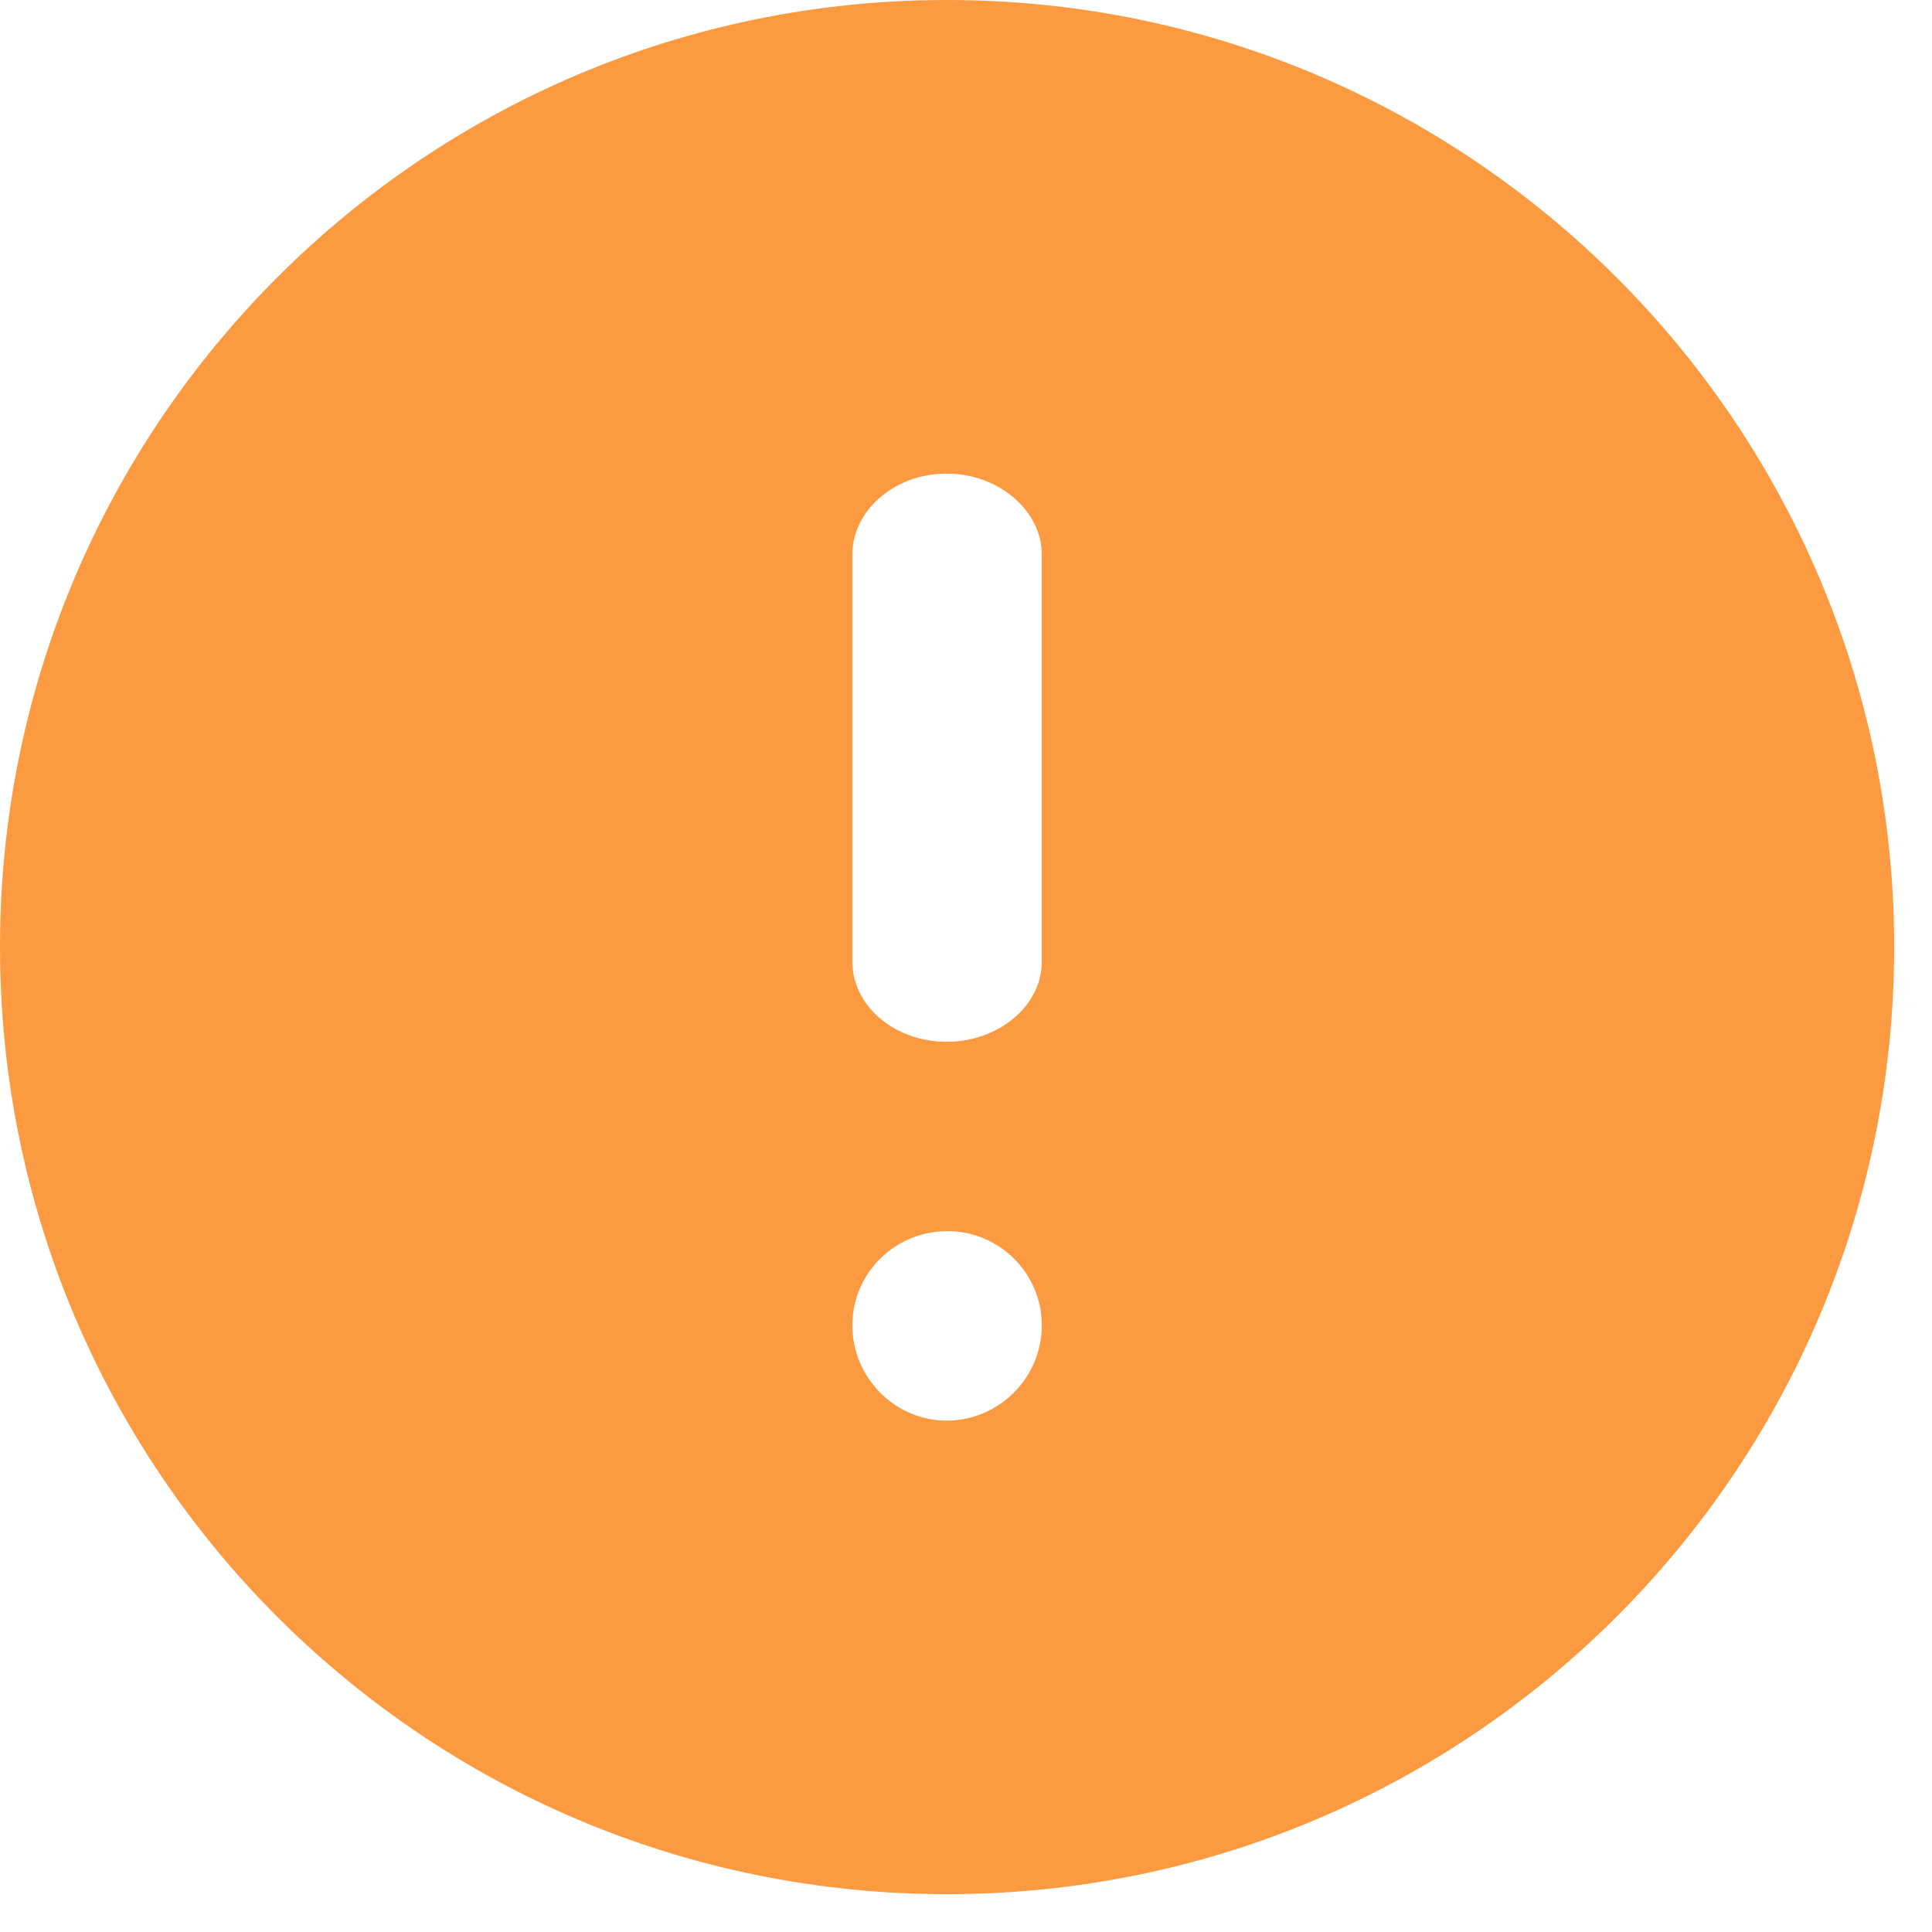
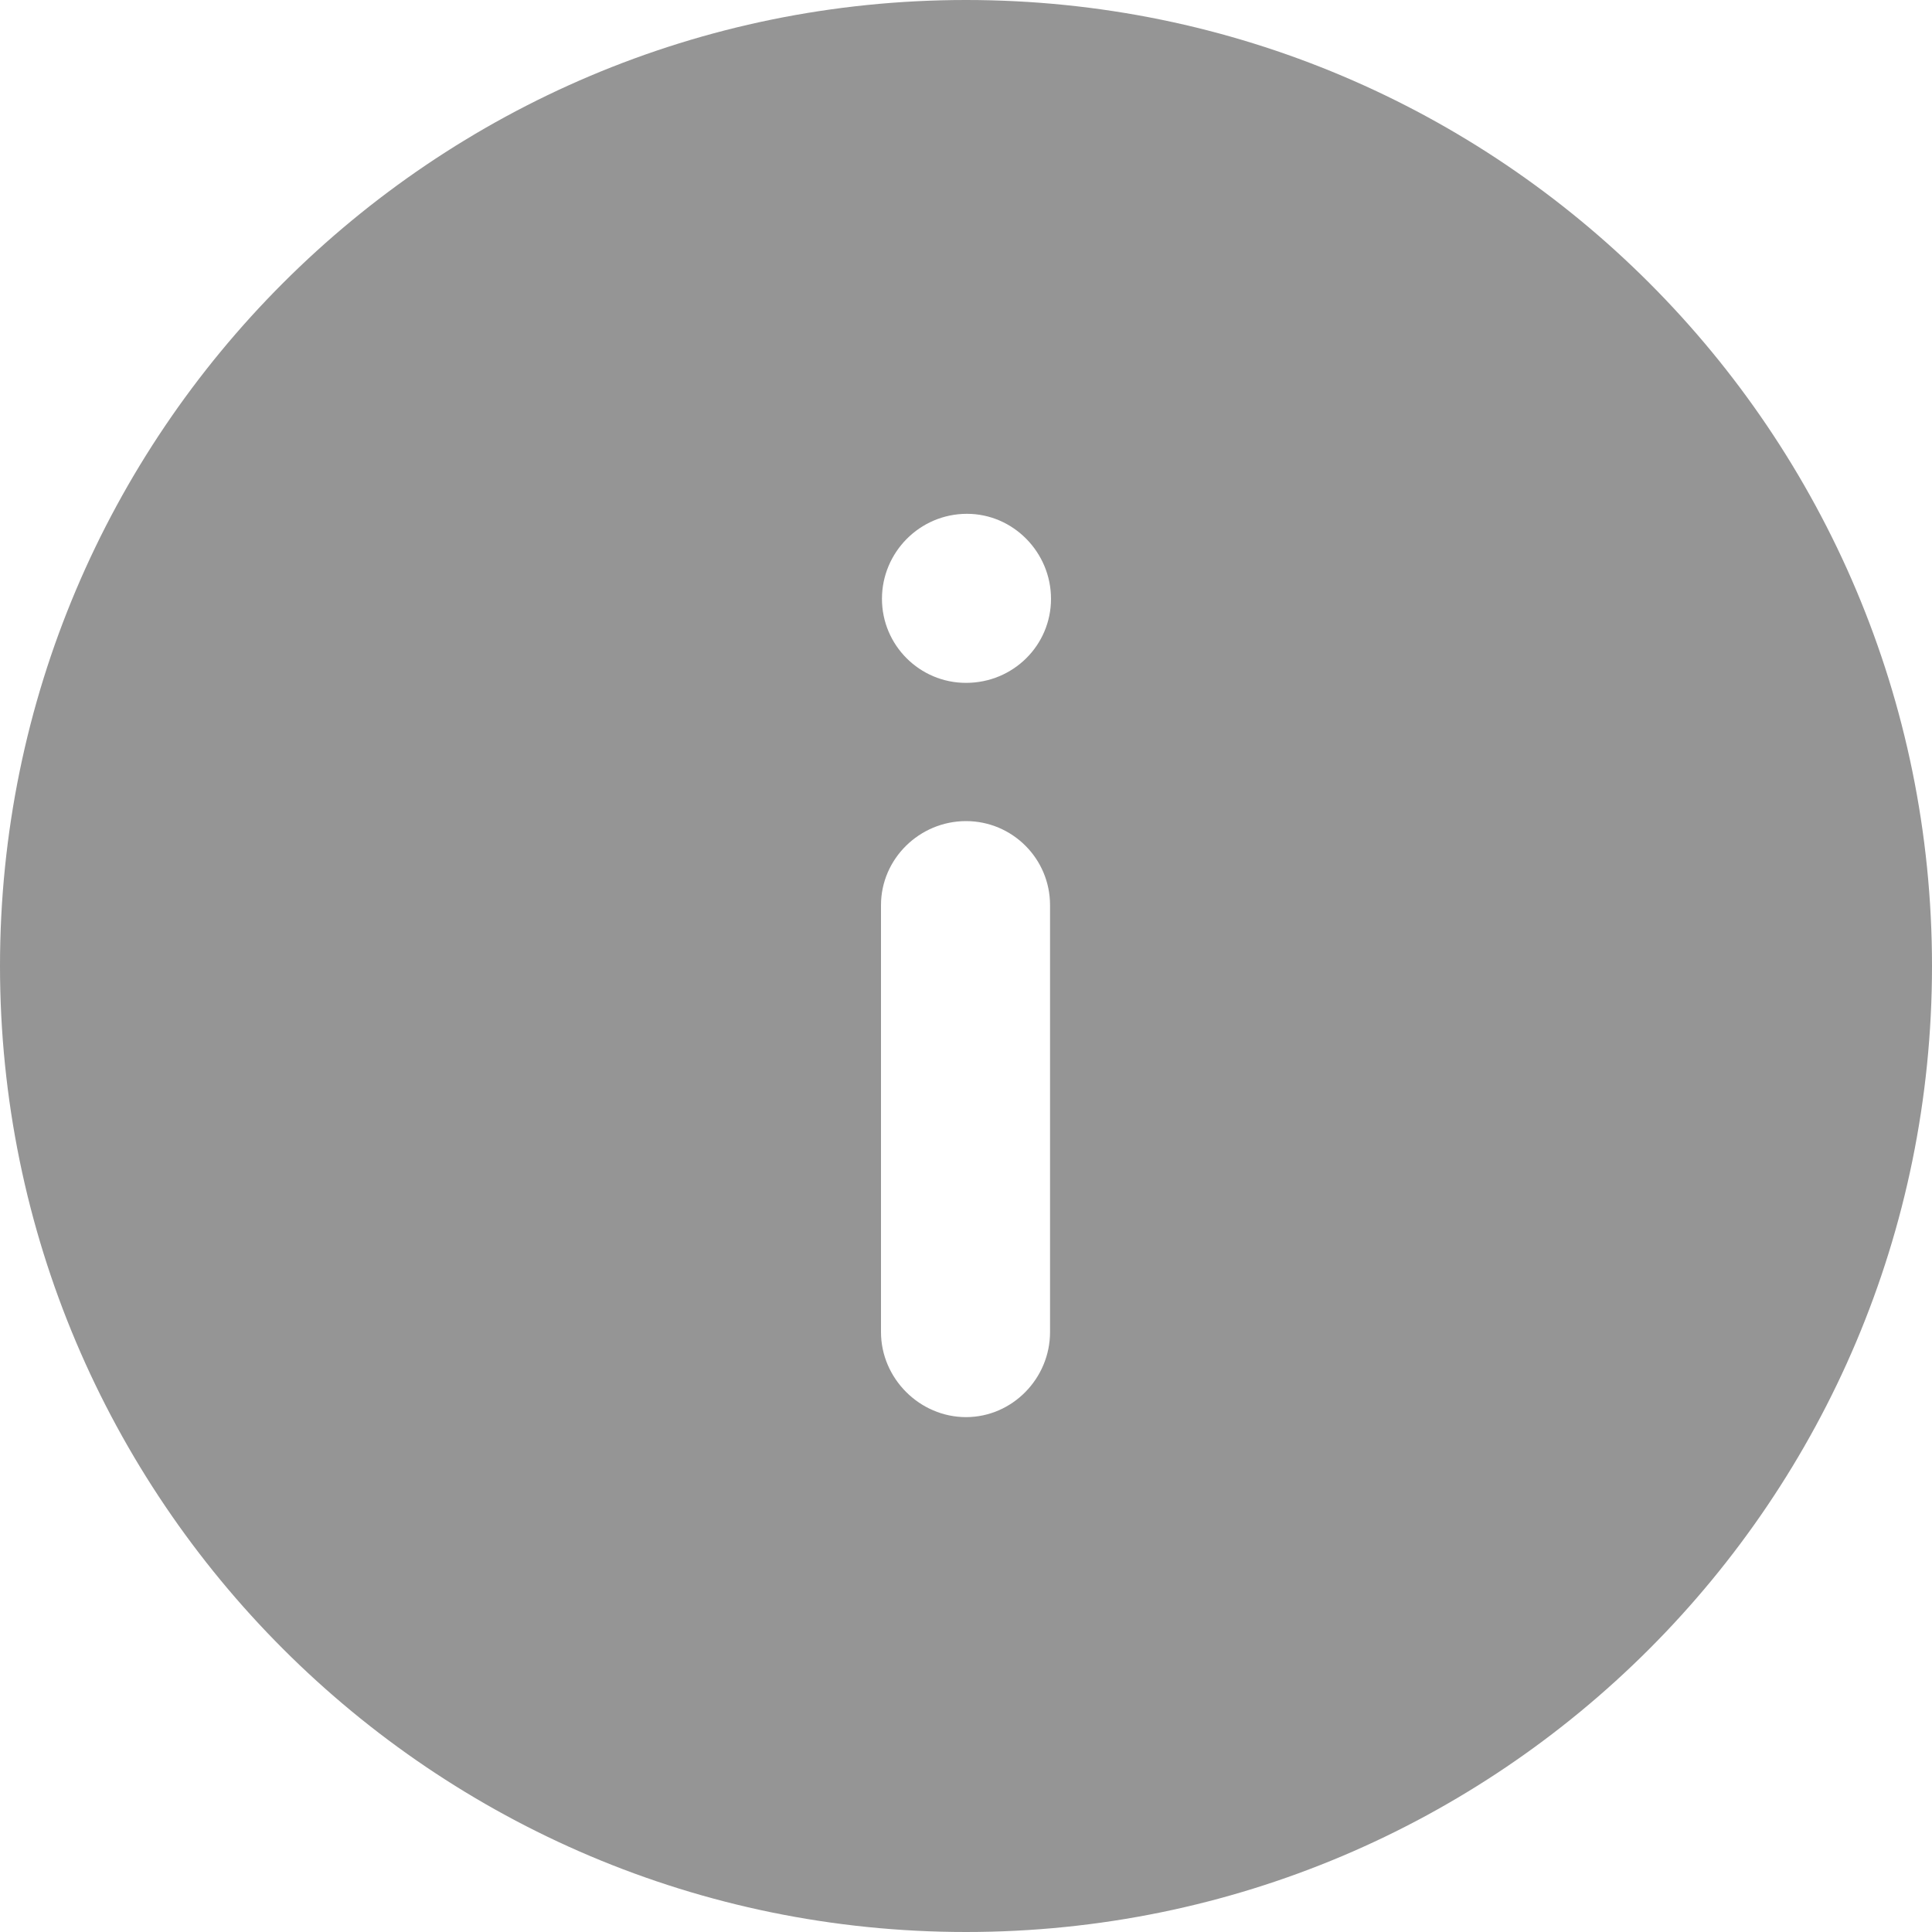
- <svg xmlns="http://www.w3.org/2000/svg" width="17" height="17" viewBox="0 0 17 17" fill="none">
-   <path fill-rule="evenodd" clip-rule="evenodd" d="M16.667 8.333C16.667 3.734 12.933 -3.26378e-07 8.333 -7.28523e-07C3.725 -1.1314e-06 7.30294e-06 3.734 6.90087e-06 8.333C6.49865e-06 12.934 3.725 16.667 8.333 16.667C12.933 16.667 16.667 12.934 16.667 8.333ZM9.167 4.88C9.167 4.492 8.786 4.167 8.329 4.167C7.871 4.167 7.5 4.492 7.5 4.88L7.5 8.462C7.5 8.851 7.871 9.167 8.329 9.167C8.786 9.167 9.167 8.851 9.167 8.462L9.167 4.88ZM8.329 12.5C8.795 12.5 9.167 12.119 9.167 11.662C9.167 11.205 8.795 10.833 8.338 10.833C7.871 10.833 7.5 11.205 7.5 11.662C7.5 12.119 7.871 12.5 8.329 12.5Z" fill="#FB9A40" />
+ <svg xmlns="http://www.w3.org/2000/svg" width="20" height="20" viewBox="0 0 20 20" fill="none">
+   <path fill-rule="evenodd" clip-rule="evenodd" d="M0 10C0 15.519 4.48 20 10 20C15.53 20 20 15.519 20 10C20 4.479 15.53 0 10 0C4.48 0 0 4.479 0 10ZM9.12 13.79C9.12 14.269 9.52 14.67 10 14.67C10.48 14.67 10.87 14.269 10.87 13.79V9.37C10.87 8.889 10.48 8.5 10 8.5C9.52 8.5 9.12 8.889 9.12 9.37V13.79ZM10.01 5.319C9.52 5.319 9.13 5.719 9.13 6.199C9.13 6.679 9.52 7.069 10 7.069C10.49 7.069 10.88 6.679 10.88 6.199C10.88 5.719 10.49 5.319 10.01 5.319Z" fill="#959595" />
</svg>
